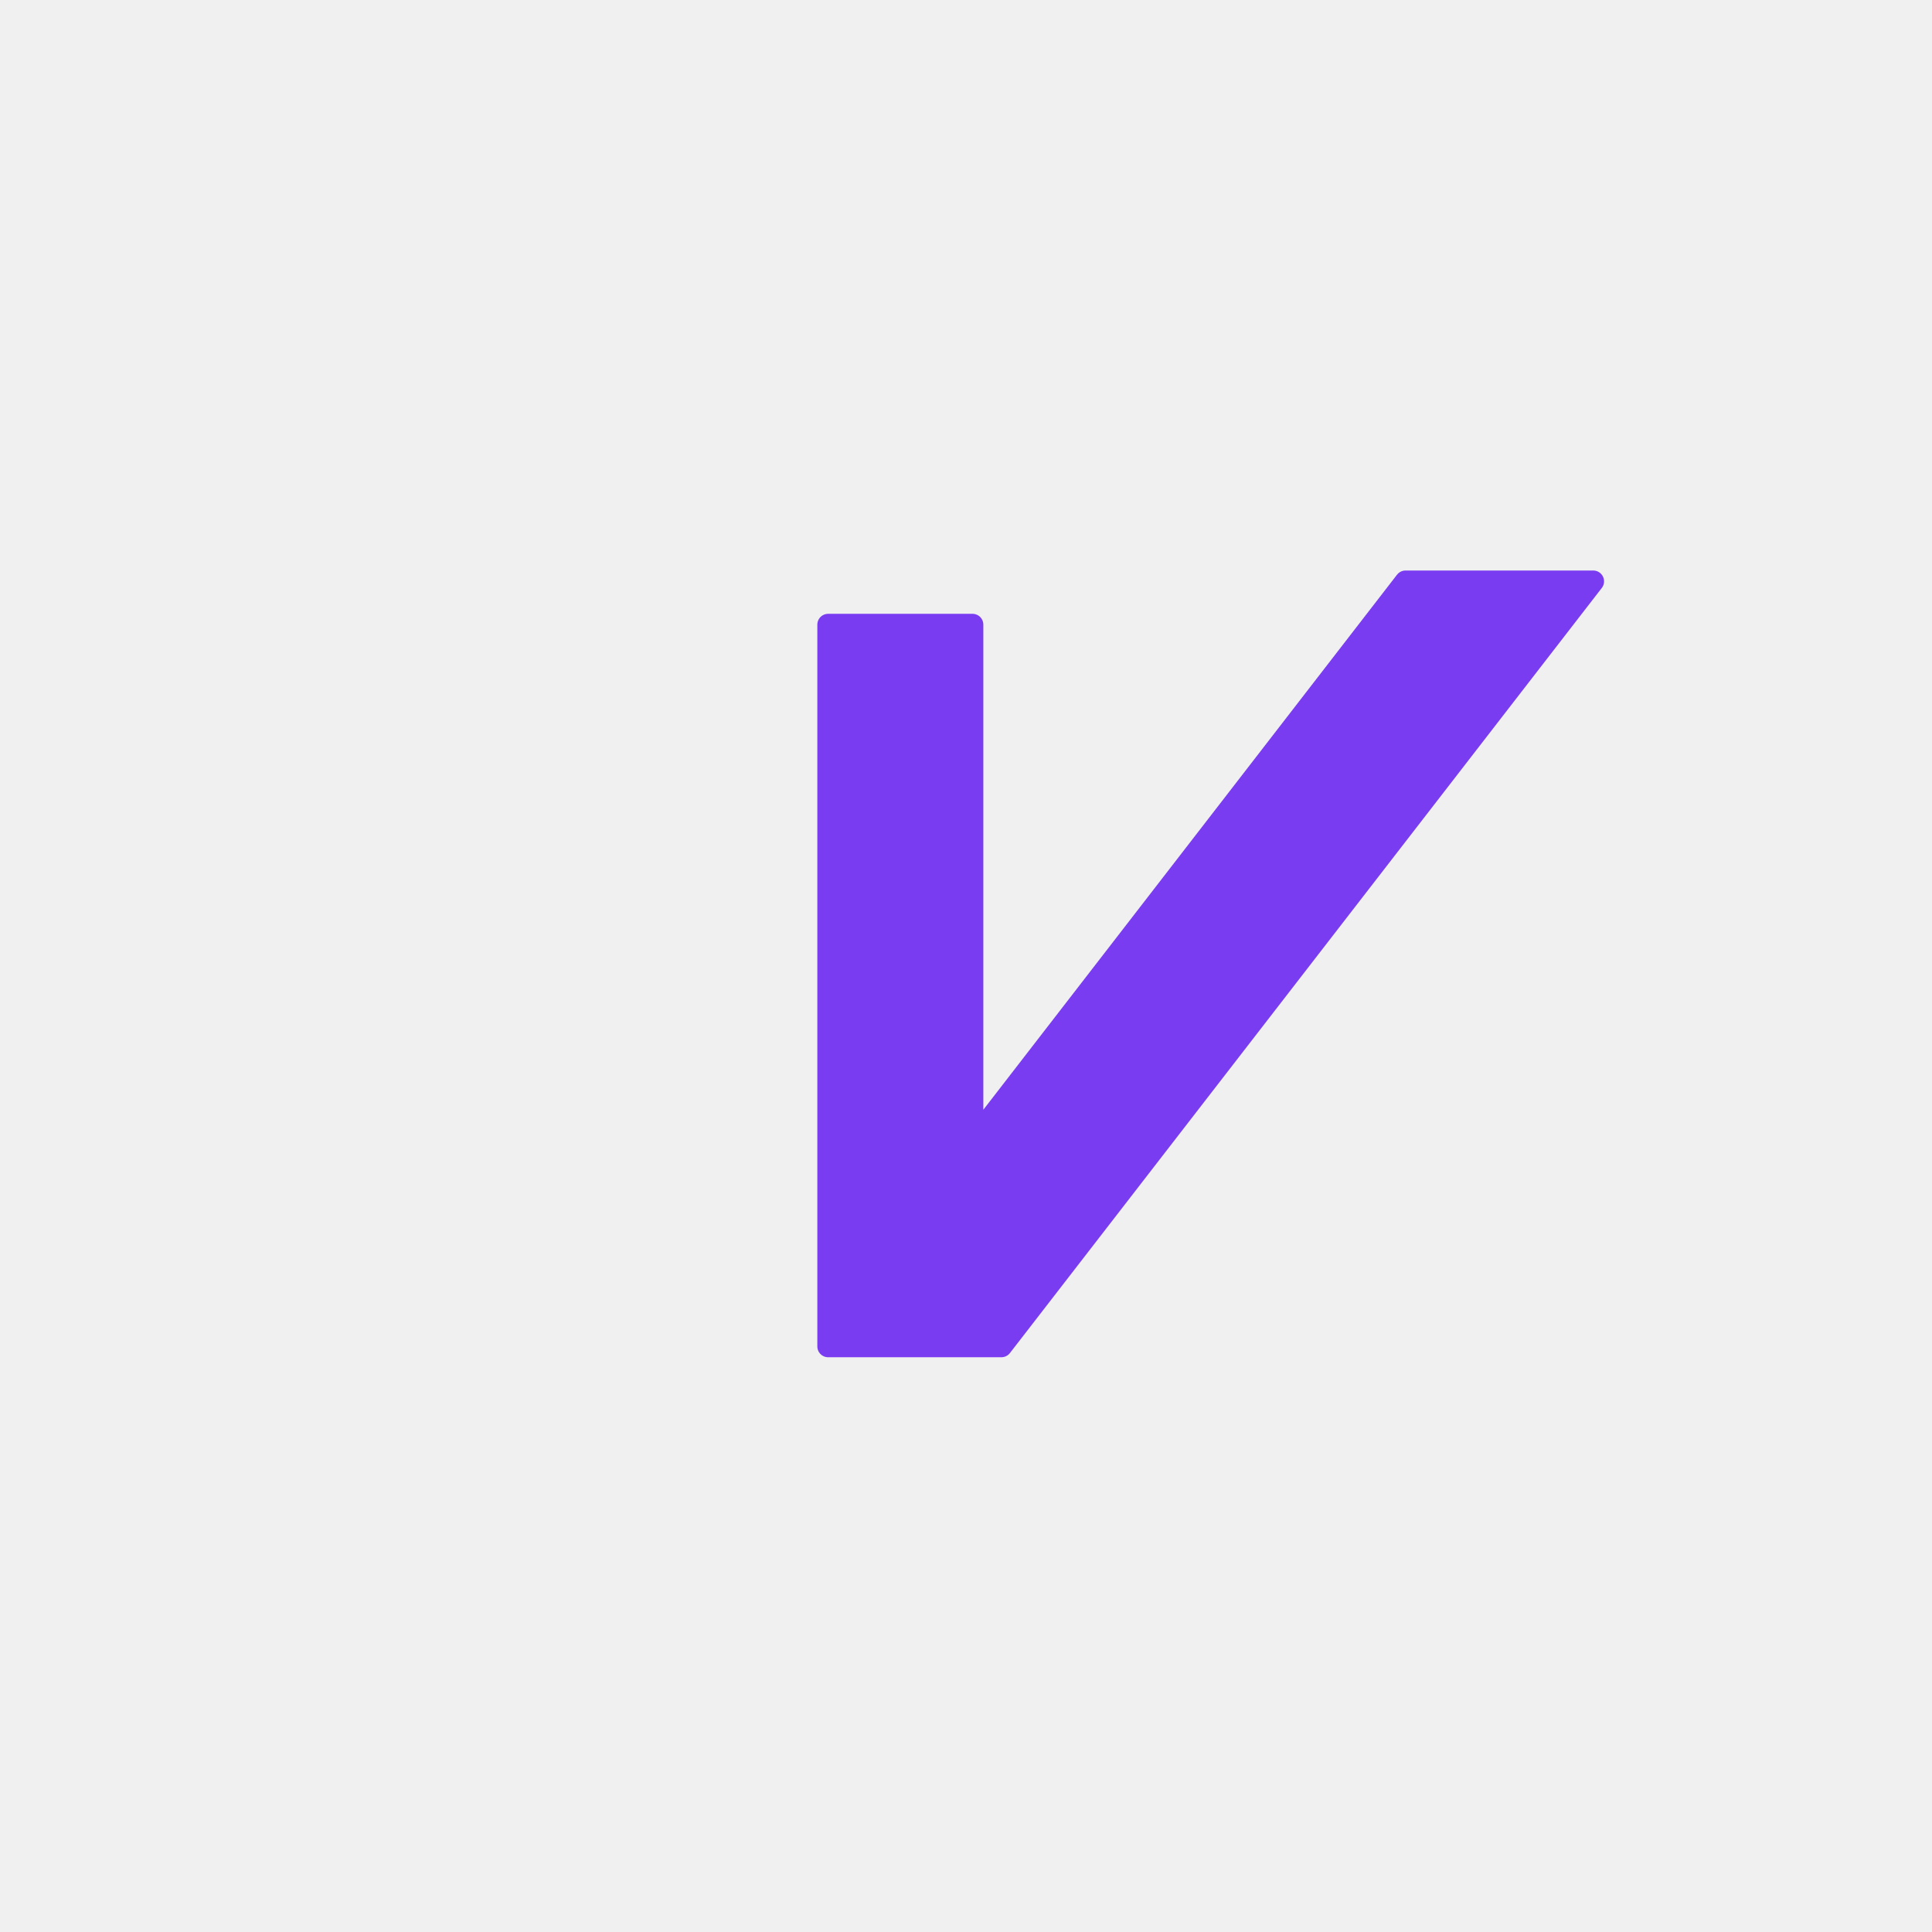
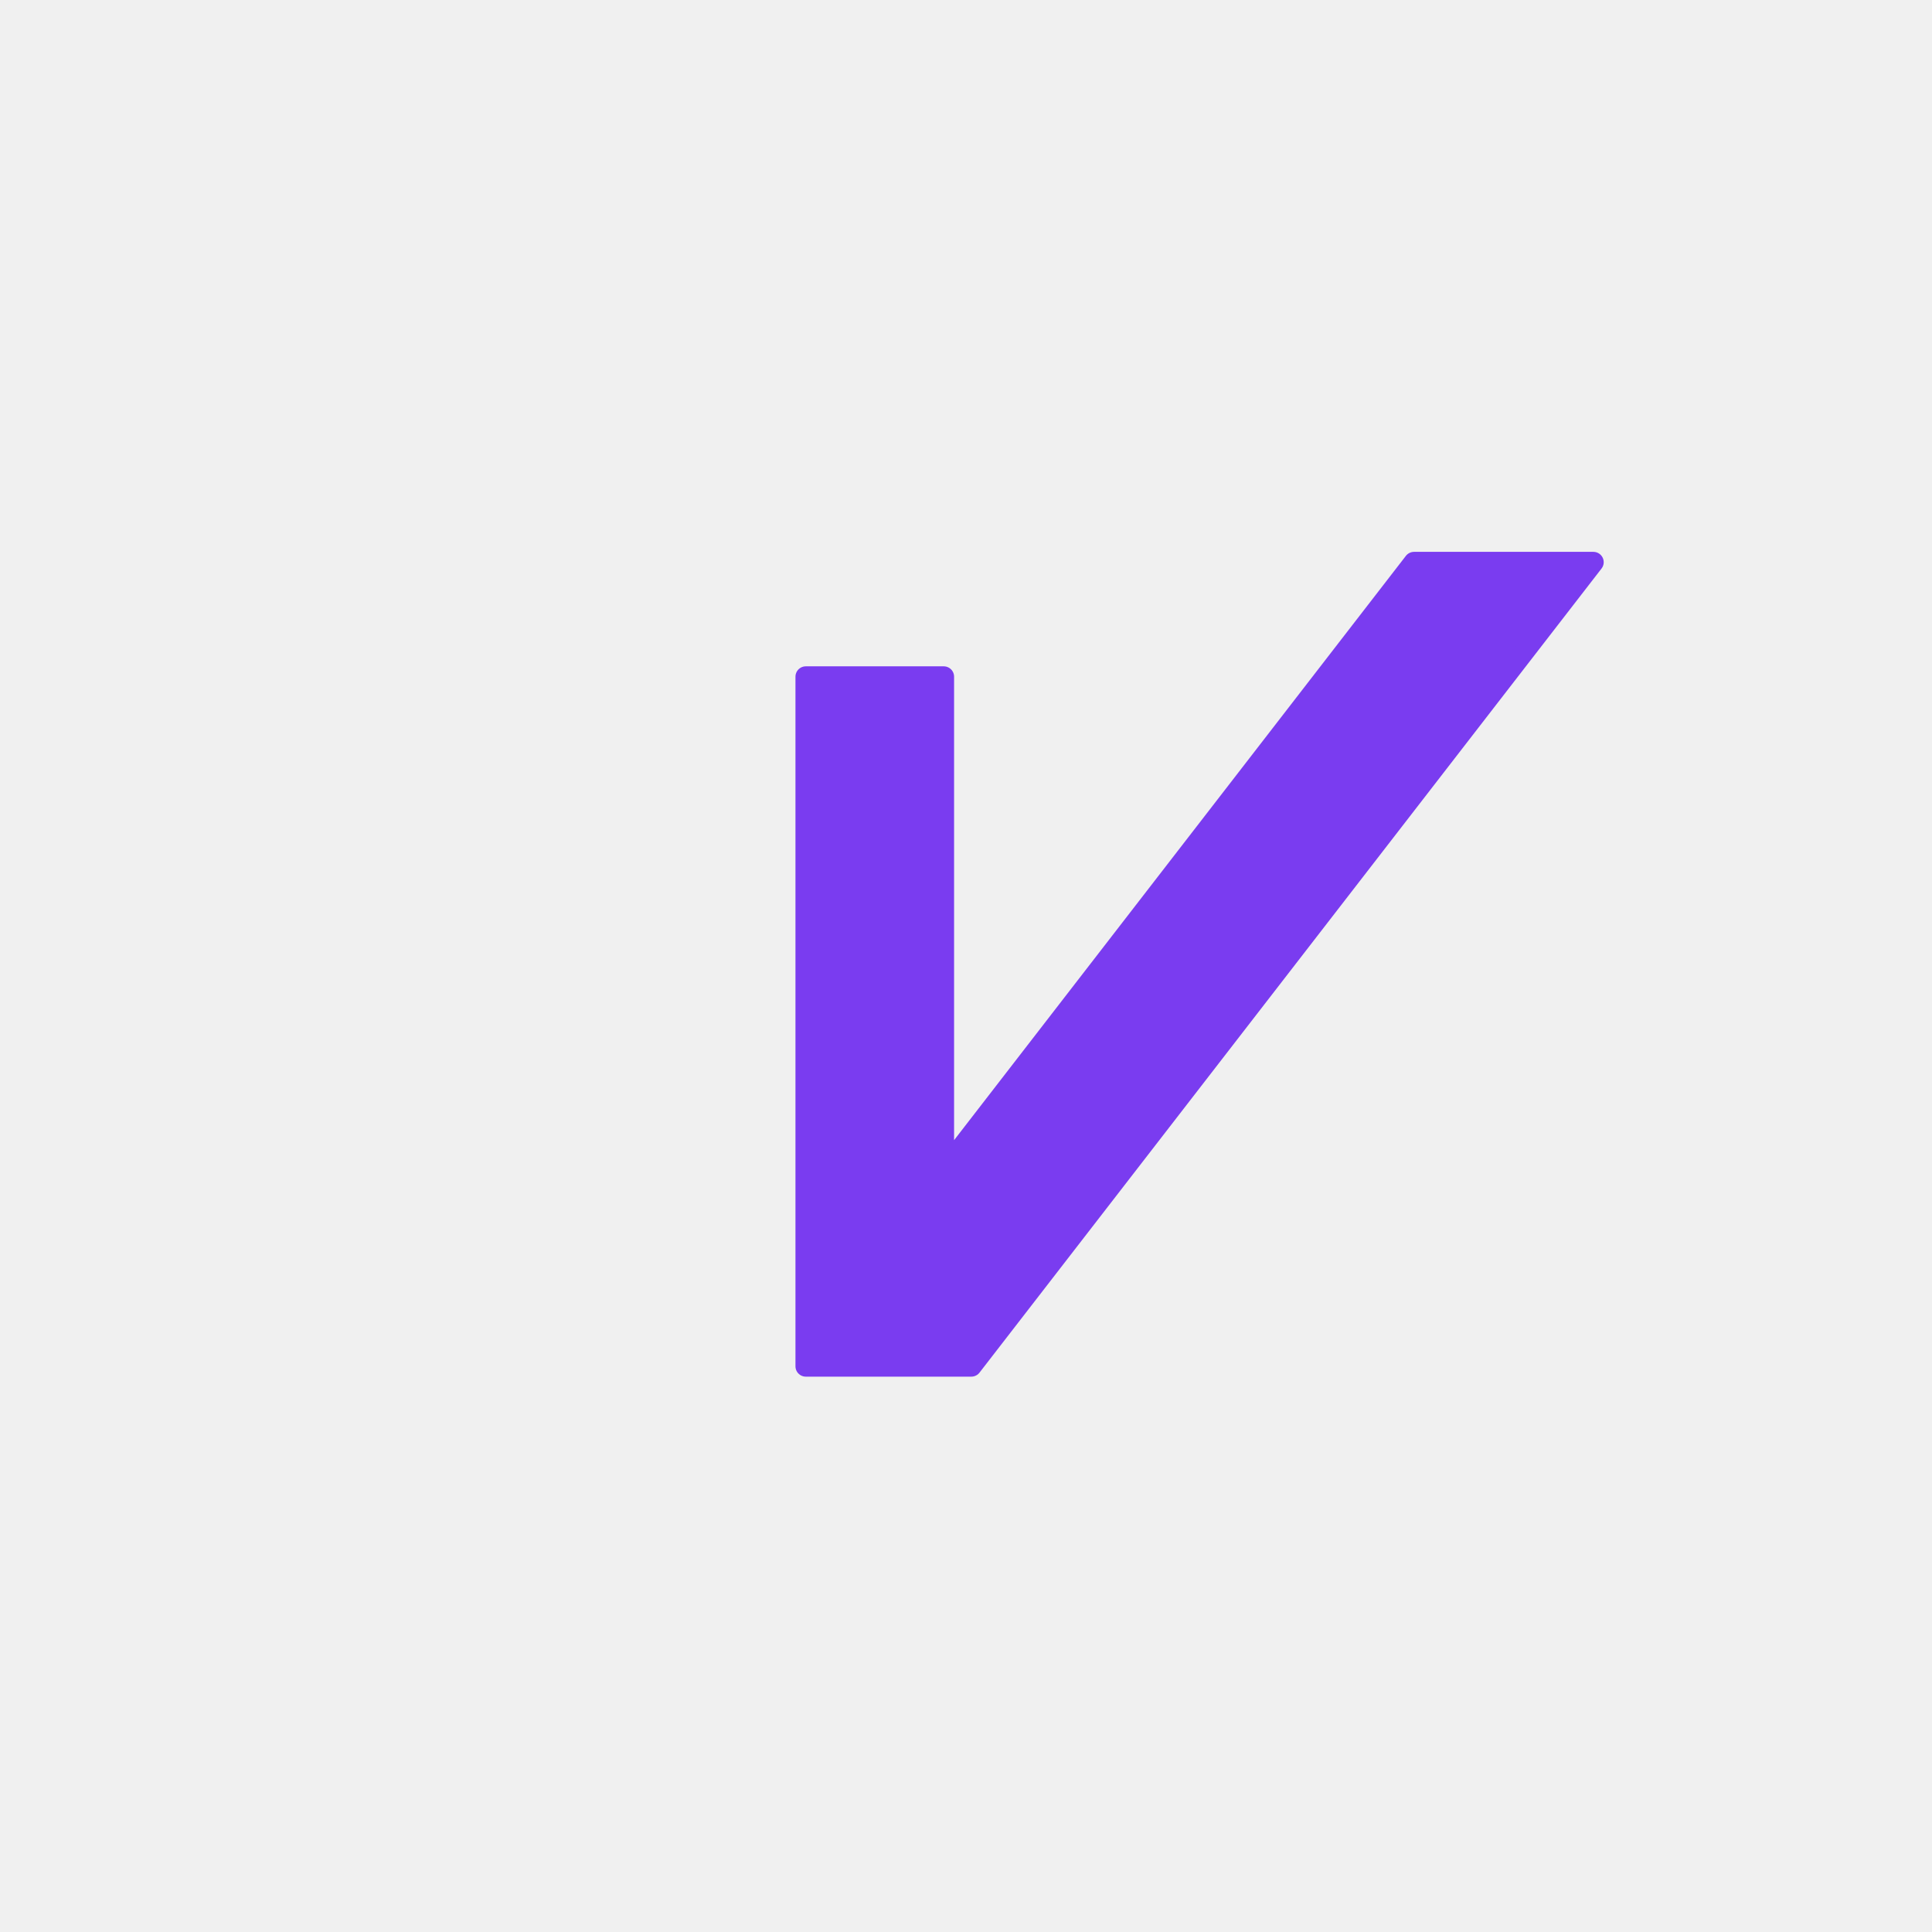
<svg xmlns="http://www.w3.org/2000/svg" viewBox="0 0 1024 1024" width="1024" height="1024" role="img" aria-label="3VOtech app icon layer: v-check">
-   <svg x="163.5" y="292.8" width="703.9" height="443.8" viewBox="-12 -10 184 116">
-     <g style="isolation:isolate">
-       <path d="M60 0H80V71.6L140 -6H166L84 100H60Z" fill="#7A3CF0" stroke="#7A3CF0" stroke-width="3" stroke-linejoin="round" />
-       <rect x="60" y="0" width="20" height="100" fill="#7A3CF0" />
-     </g>
+   <svg x="163.9" y="322.1" width="672.6" height="424.0" viewBox="-12 -10 184 116" overflow="visible">
+     <mask id="knock-lv" maskUnits="userSpaceOnUse" x="-30" y="-60" width="260" height="180">
+       <rect x="-30" y="-60" width="260" height="180" fill="#fff" />
+       <path d="M60 0H80V71.6L148.2 -16.6H174.2L84 100H60Z" fill="#000" stroke="#000" stroke-width="10" stroke-linejoin="round" />
+     </mask>
+     <path d="M60 0H80V71.6L148.2 -16.6H174.2L84 100H60Z" fill="#7A3CF0" stroke="#7A3CF0" stroke-width="3" stroke-linejoin="round" />
  </svg>
</svg>
